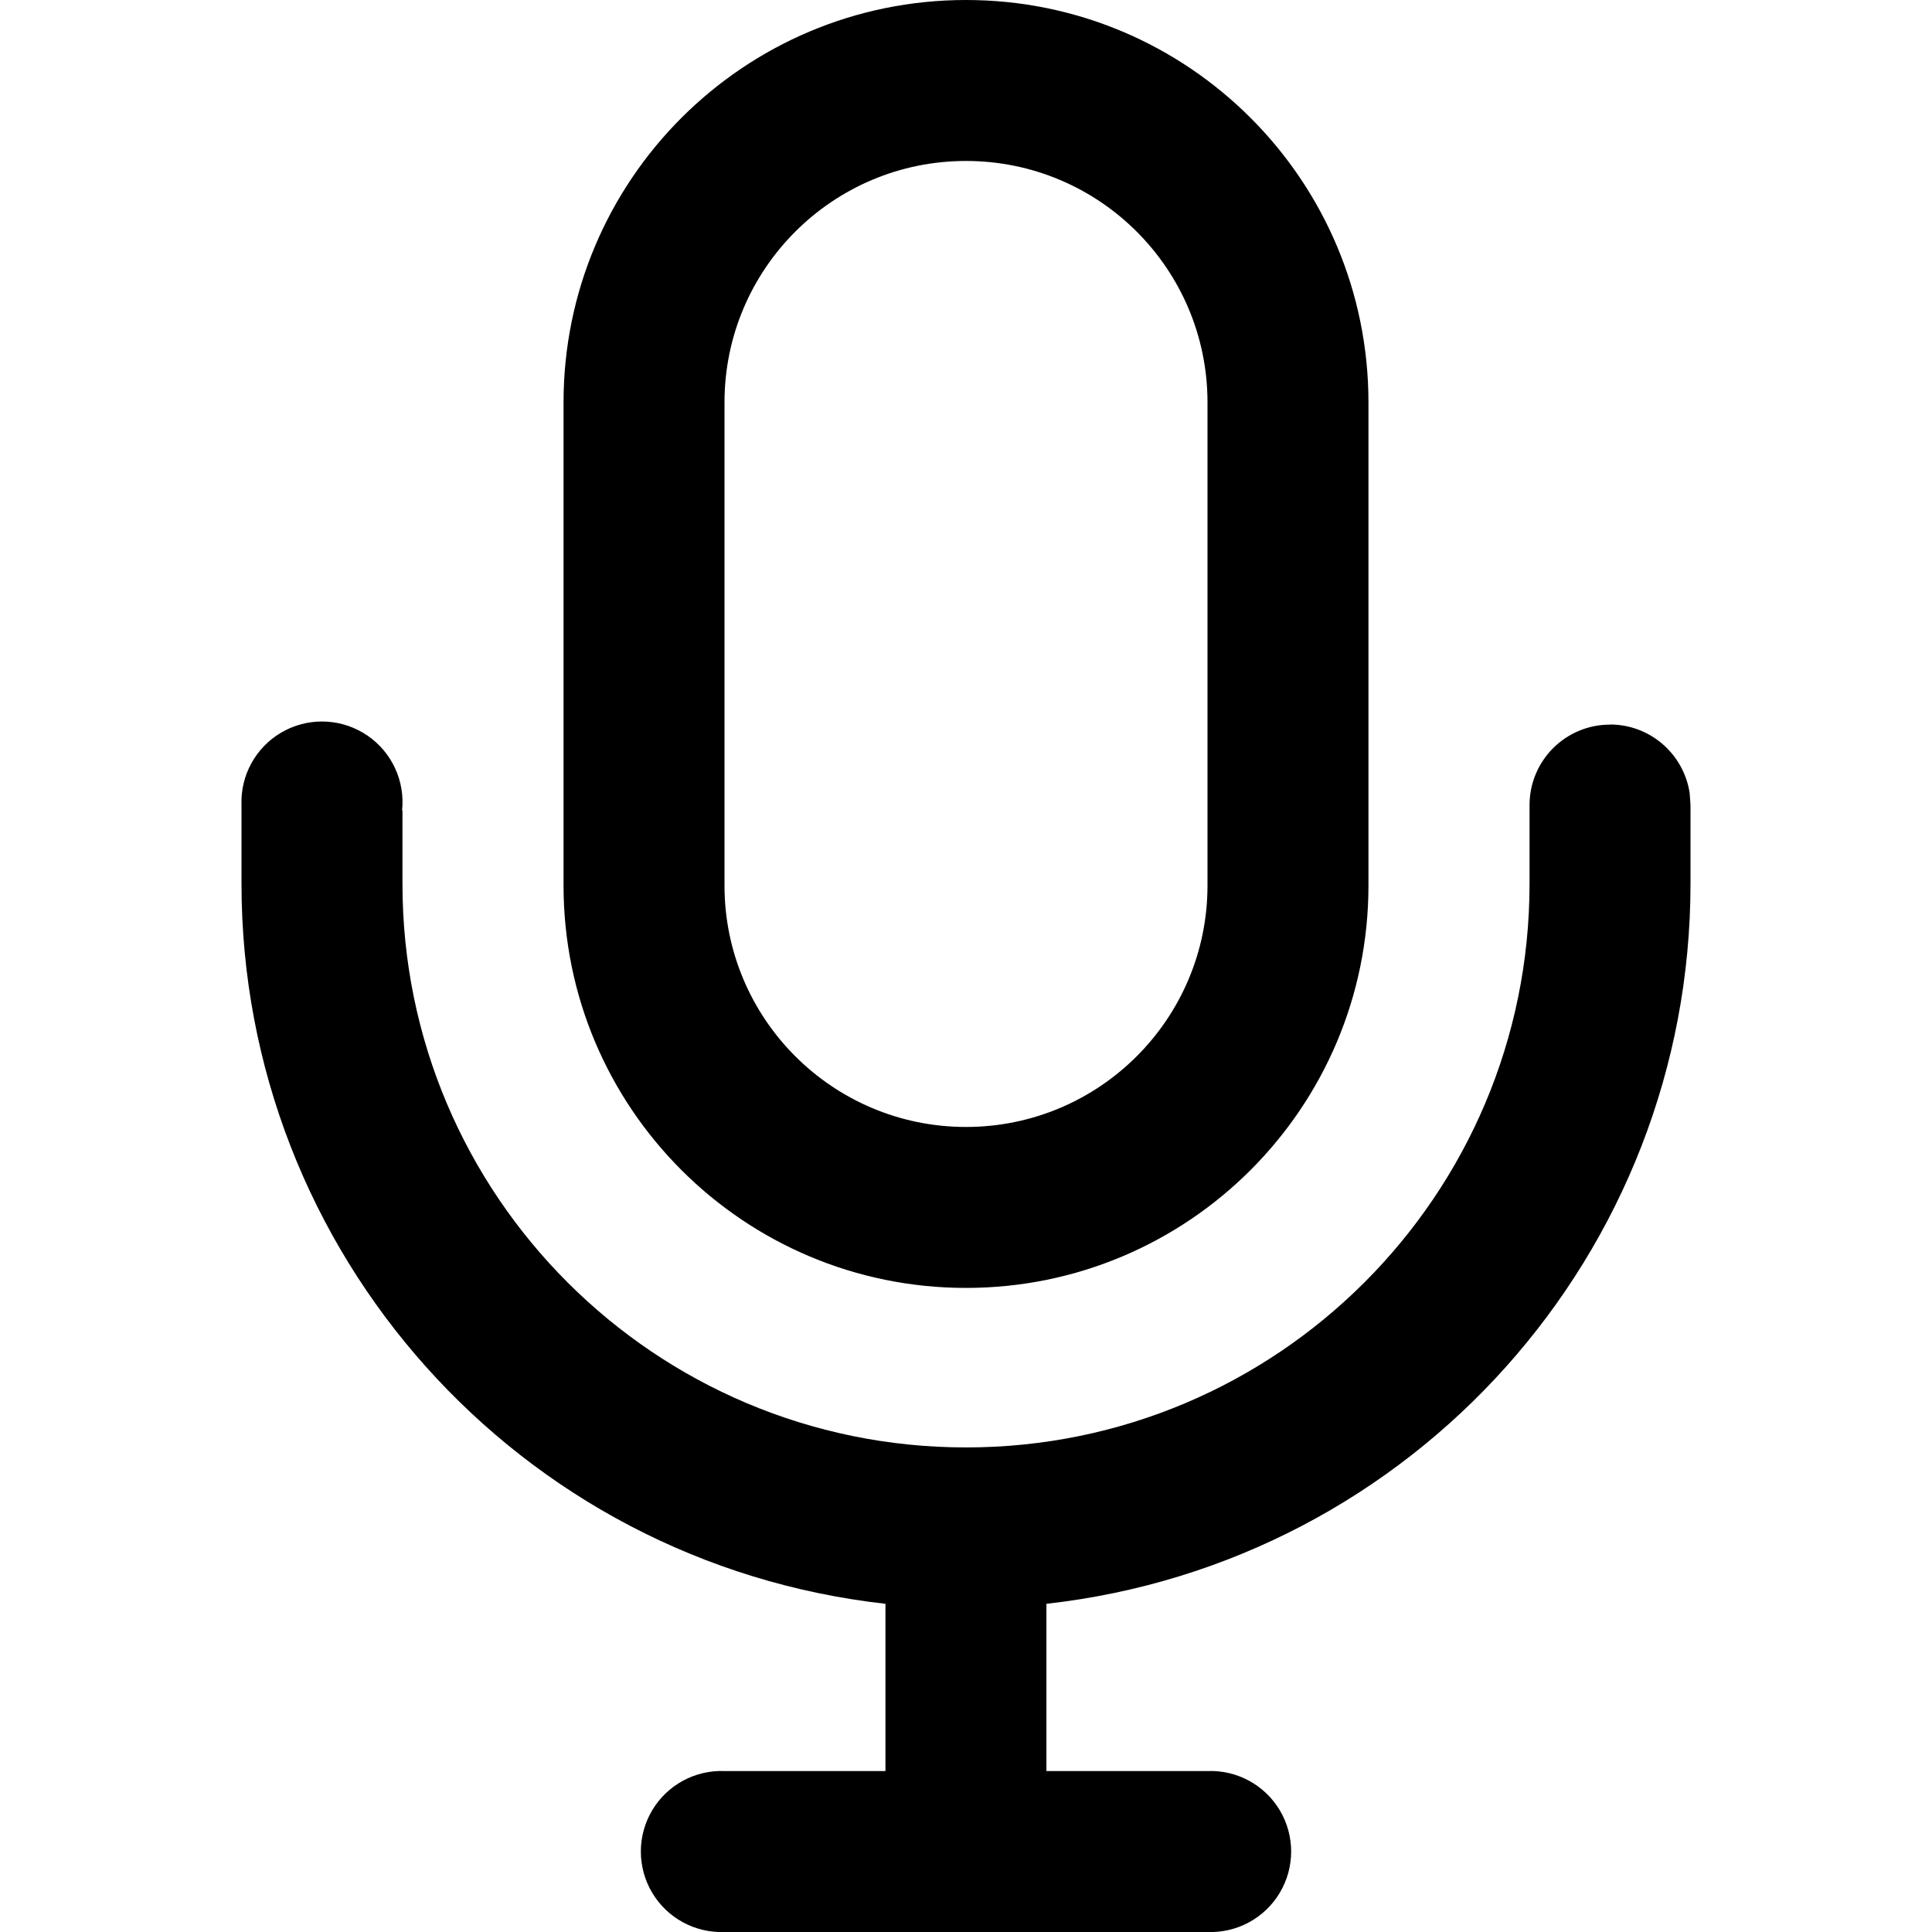
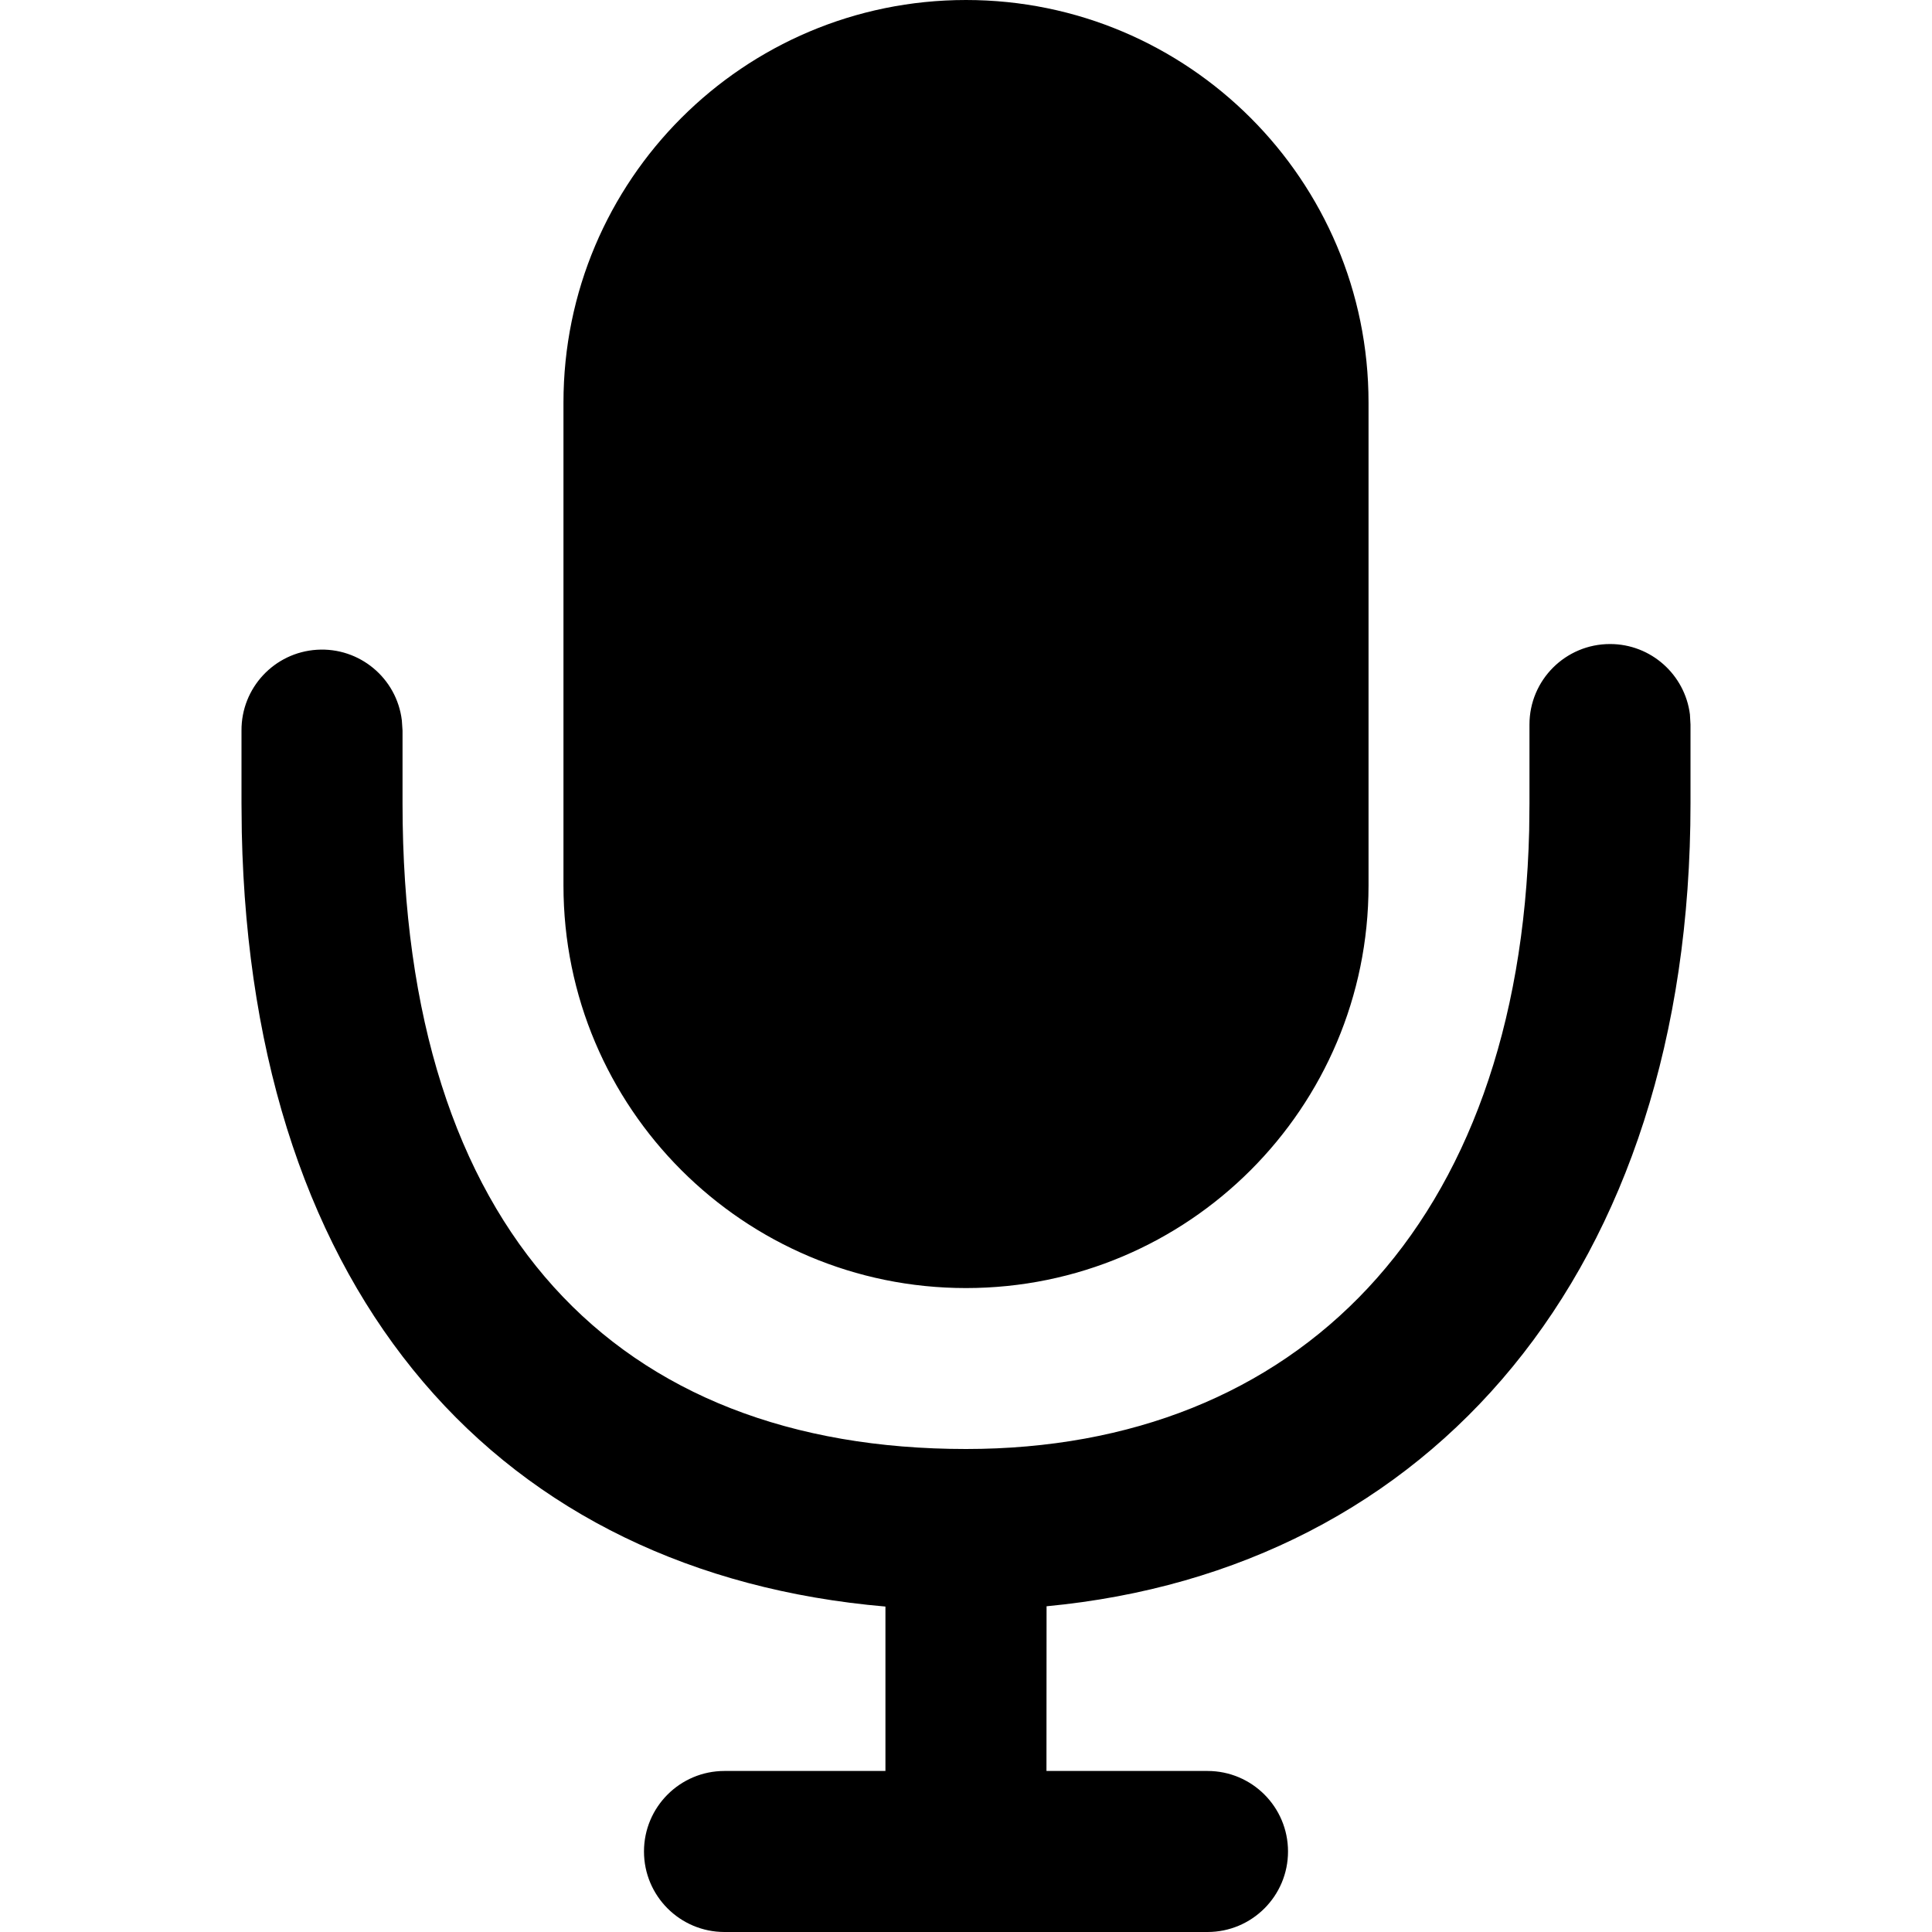
- <svg xmlns="http://www.w3.org/2000/svg" width="1em" height="1em" viewBox="0 0 16 16">
-   <path fill="currentColor" fill-rule="evenodd" d="M13.333 6c.335 0 .612.247.66.568l.007.099v.652a6 6 0 0 1-5.334 5.963v1.385H10A.667.667 0 1 1 10 16H6a.667.667 0 1 1 0-1.333h1.333v-1.385A6 6 0 0 1 2 7.32v-.602-.05a.667.667 0 1 1 1.333 0l-.003.044h.003v.608a4.667 4.667 0 0 0 9.334 0v-.652c0-.369.298-.667.666-.667zM8 0a3.333 3.333 0 0 1 3.333 3.333v4a3.333 3.333 0 1 1-6.666 0v-4A3.333 3.333 0 0 1 8 0zm0 1.333a2 2 0 0 0-2 2v4a2 2 0 1 0 4 0v-4a2 2 0 0 0-2-2z" />
+ <svg xmlns="http://www.w3.org/2000/svg" width="1em" height="1em" viewBox="0 0 20 20">
+   <path fill="currentColor" fill-rule="evenodd" d="M16.667 6.667c.425 0 .775.318.827.728l.006.105v.817c0 4.84-2.684 7.935-6.666 8.311l-.001 1.705H12.5a.833.833 0 0 1 0 1.667h-5a.833.833 0 1 1 0-1.667h1.666v-1.702c-3.976-.343-6.56-3.182-6.663-8.014l-.003-.3v-.754a.833.833 0 0 1 1.66-.105l.007.105v.754C4.167 12.75 6.393 15 10 15c3.425 0 5.73-2.313 5.83-6.402l.003-.281V7.5c0-.46.373-.833.834-.833zM10 0a4.167 4.167 0 0 1 4.167 4.167v5a4.167 4.167 0 0 1-8.334 0v-5A4.167 4.167 0 0 1 10 0z" />
</svg>
